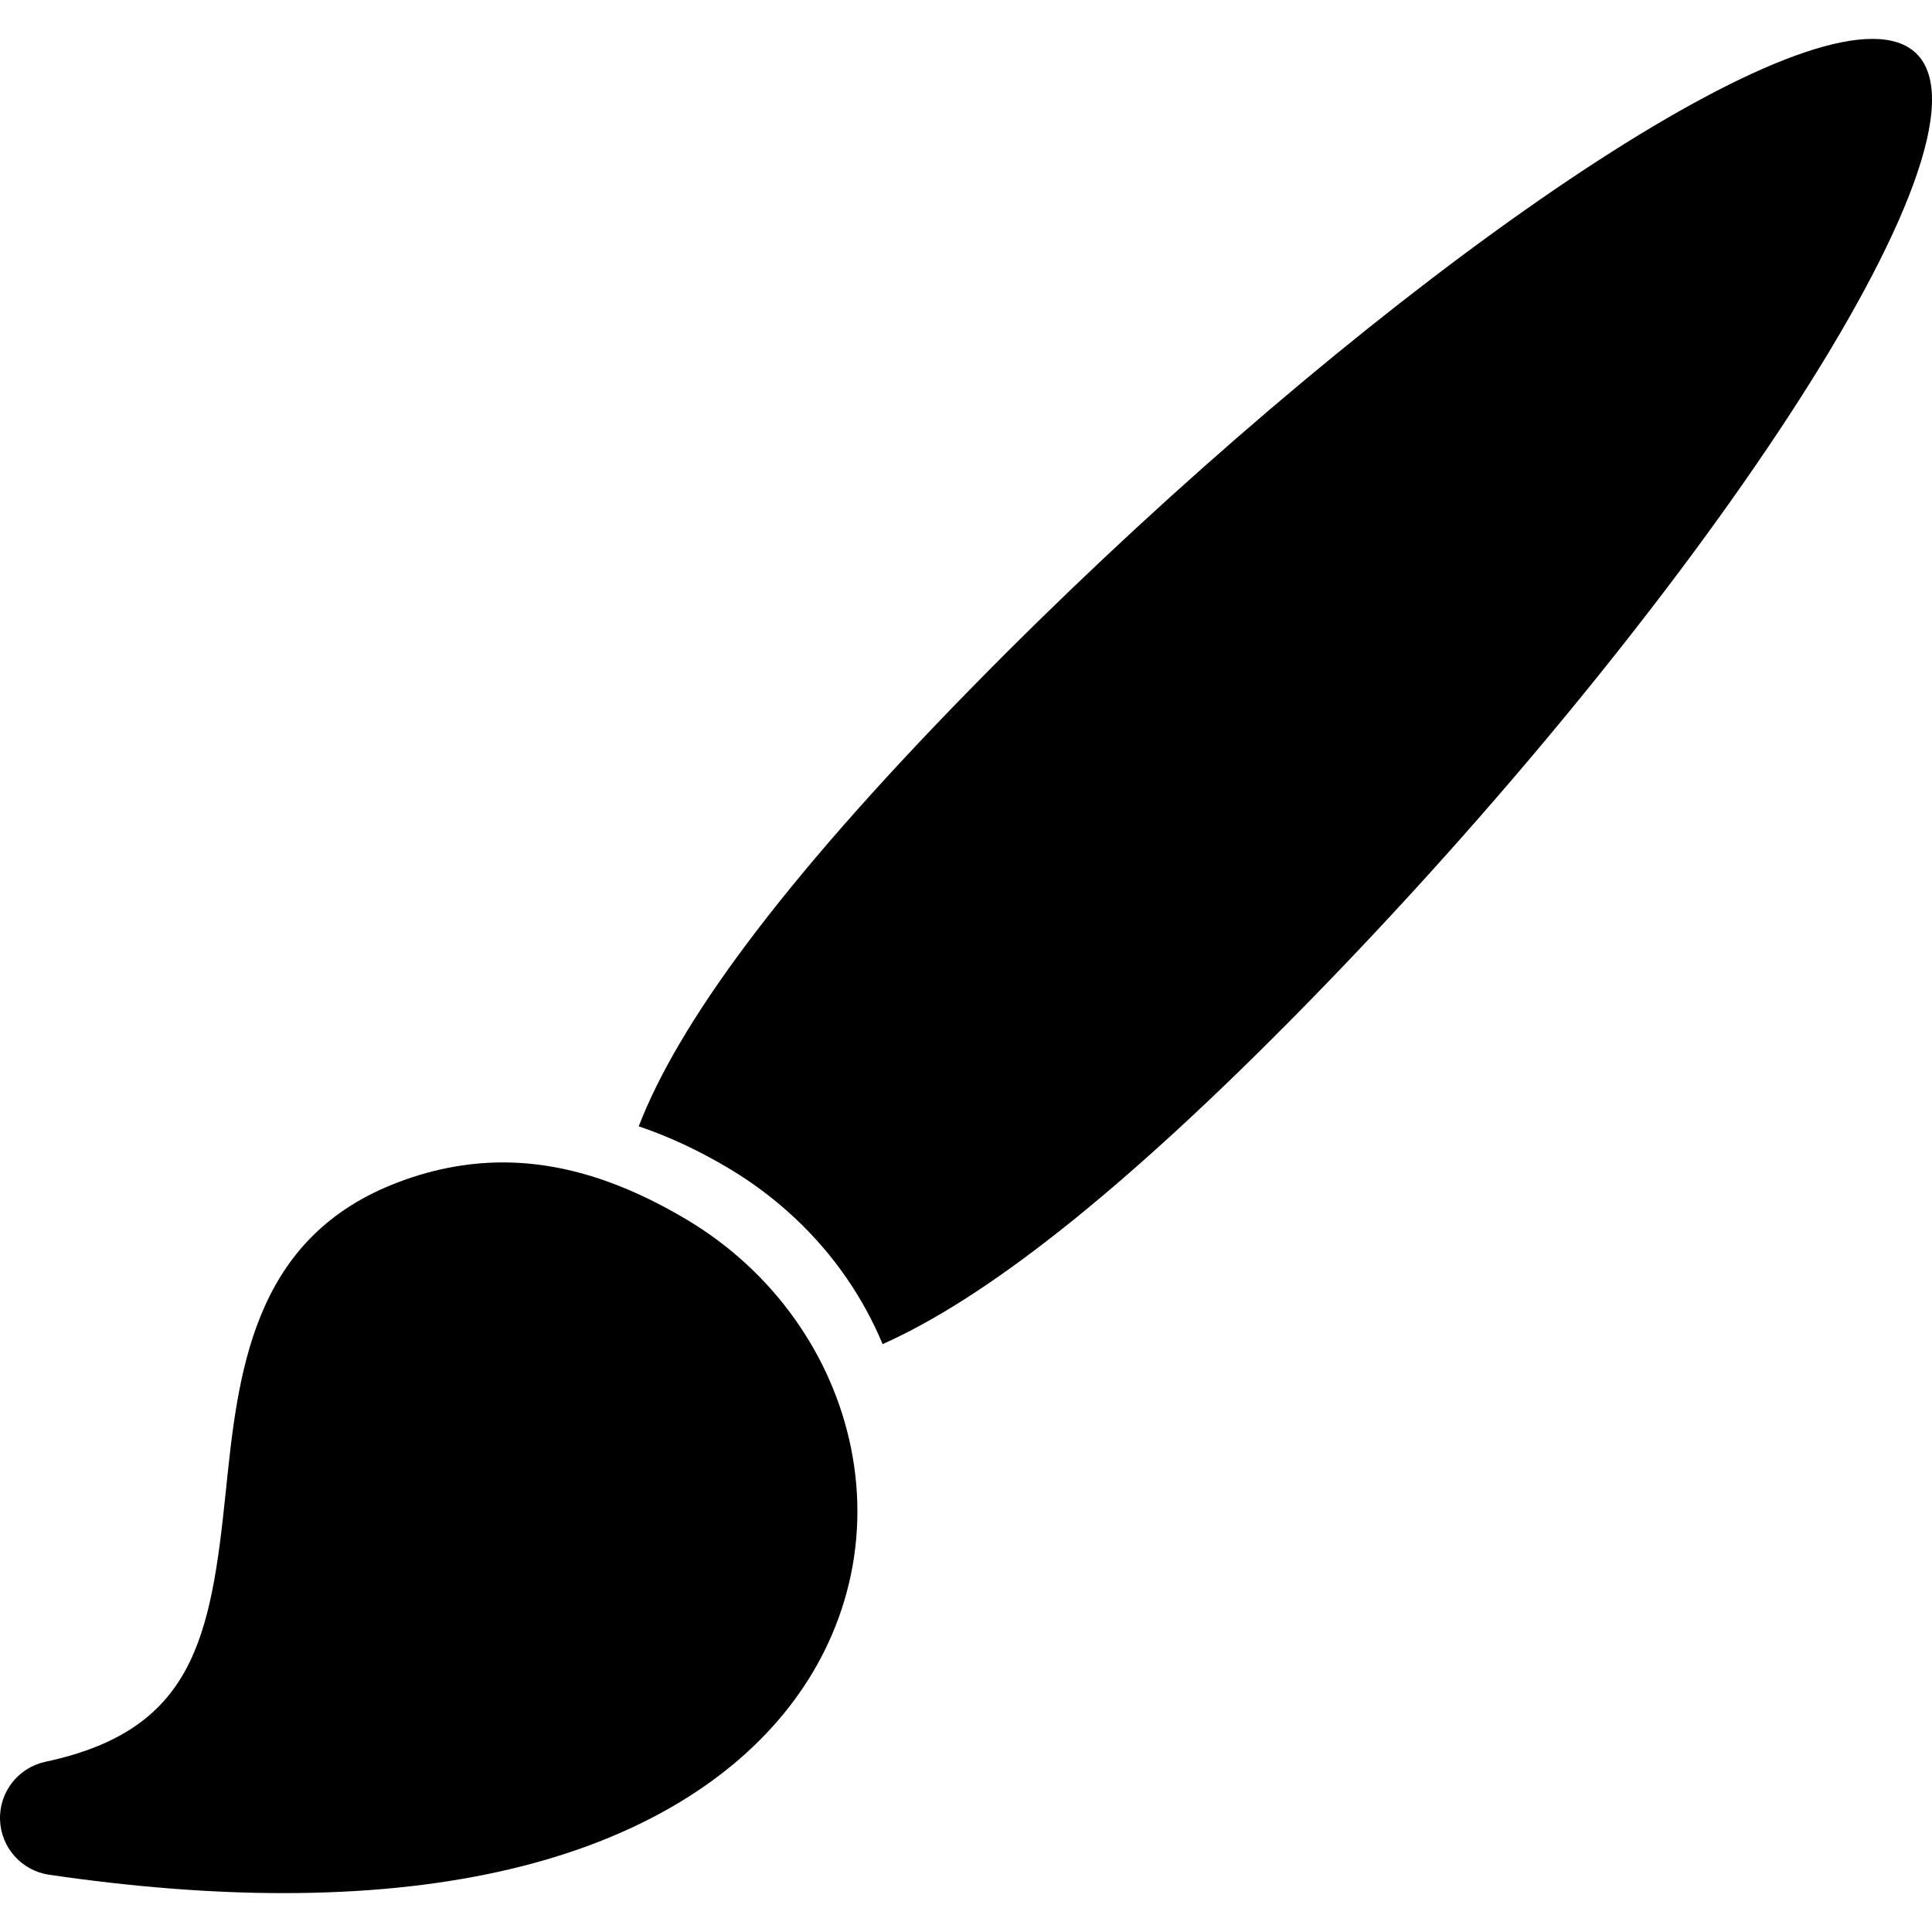
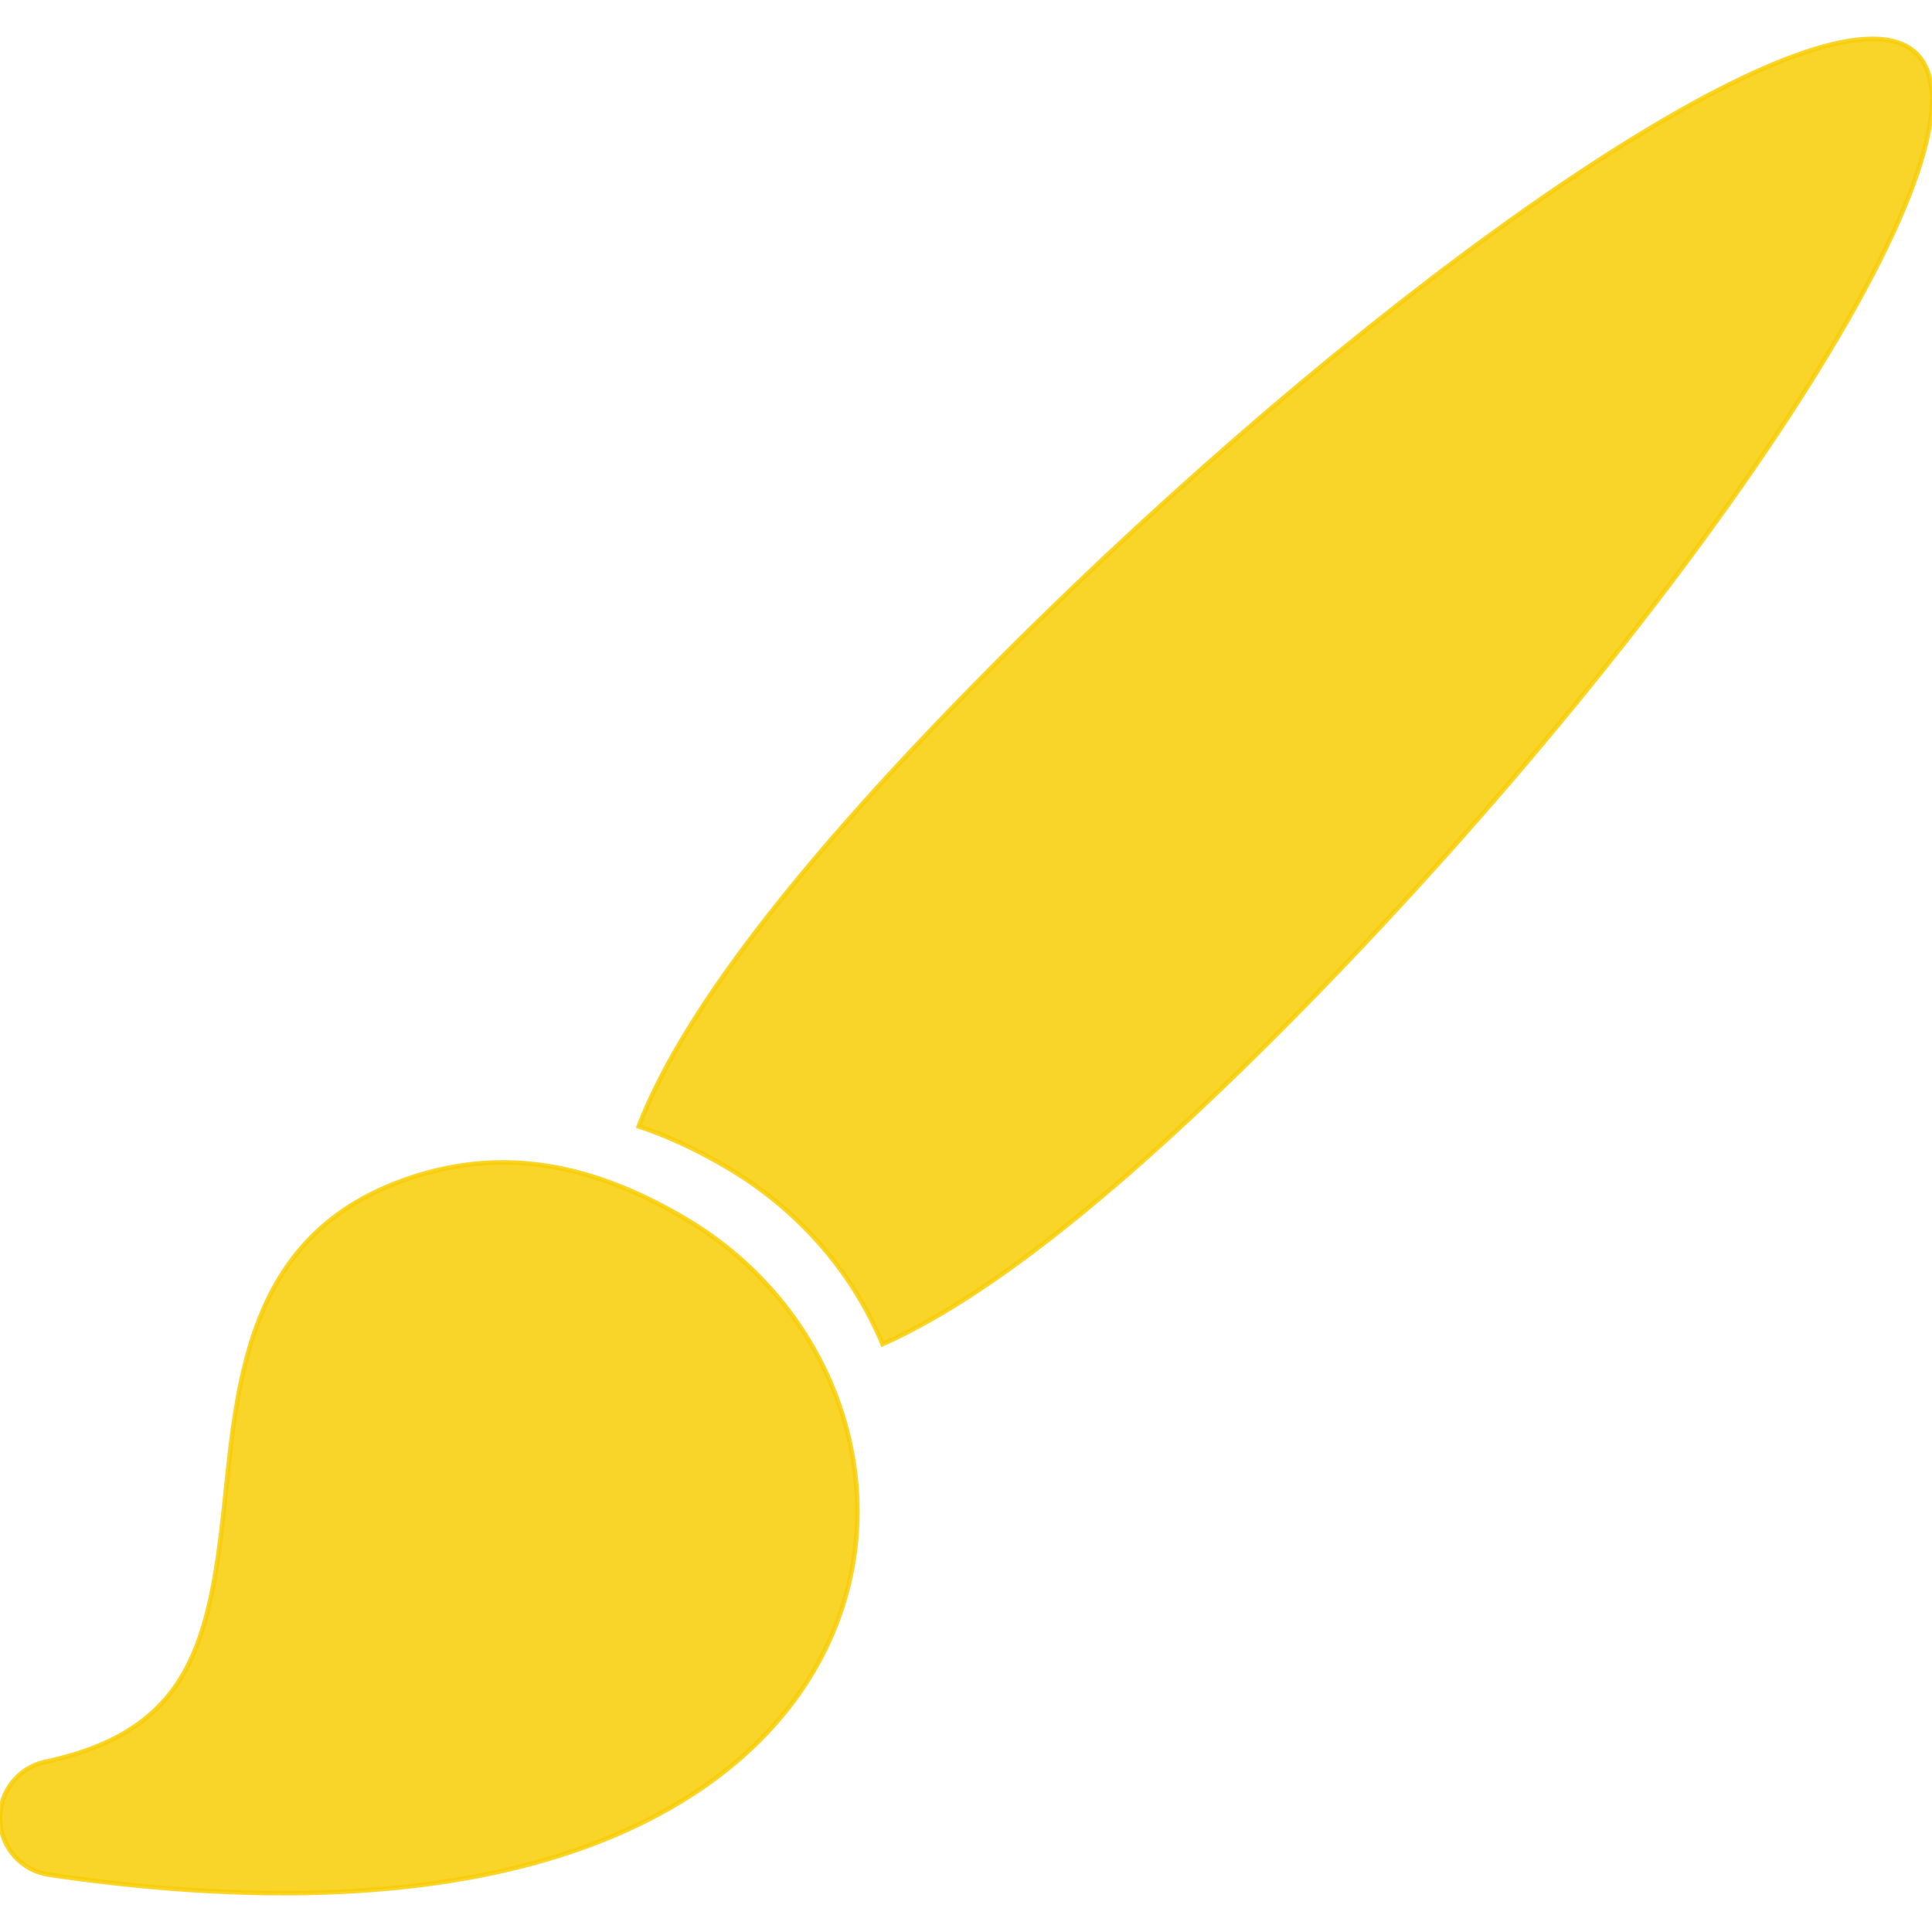
- <svg xmlns="http://www.w3.org/2000/svg" fill="#000000" height="800px" width="800px" version="1.1" id="Capa_1" viewBox="0 0 422.555 422.555" xml:space="preserve">
-   <g>
-     <path d="M419.061,11.643c-2.223-2.127-5.45-3.139-9.544-3.139c-32.927,0-122.005,65.392-196.859,141.77   c-42.696,43.557-64.478,74.066-72.961,96.074c6.455,2.162,13.001,5.199,19.671,9.167c5.219,3.105,10.092,6.77,14.468,10.88   c0.006,0.002,0.008,0.004,0.014,0.006c8.528,8.007,14.971,17.444,19.188,27.578c21.773-9.709,51.271-32.1,92.405-74.059   C369.608,134.048,439.164,30.877,419.061,11.643z" />
-     <path d="M150.175,266.736c-11.455-6.818-22.257-10.794-32.808-12.057c-2.466-0.295-4.918-0.443-7.361-0.443   c-8.065,0-16.189,1.62-24.149,4.817c-30.825,12.389-33.835,41.568-36.491,67.315c-3.306,32.045-6.979,52.036-39.43,58.957   c-5.942,1.268-10.125,6.608-9.93,12.682c0.195,6.074,4.711,11.136,10.723,12.02c18.16,2.67,35.401,4.023,51.246,4.024   c0.004,0,0.007,0,0.011,0c34.558,0,63.052-6.296,84.689-18.712c19.855-11.393,33.144-27.572,38.43-46.788   c2.911-10.582,3.135-21.488,1.005-31.951C182.025,296.534,169.276,278.103,150.175,266.736z" />
+ <svg xmlns="http://www.w3.org/2000/svg" fill="#f8cd06db" height="800px" width="800px" version="1.1" id="Capa_1" viewBox="0 0 422.555 422.555" xml:space="preserve" stroke="#f8cd06db">
+   <g id="SVGRepo_bgCarrier" stroke-width="0" />
+   <g id="SVGRepo_tracerCarrier" stroke-linecap="round" stroke-linejoin="round" />
+   <g id="SVGRepo_iconCarrier">
+     <g>
+       <path d="M419.061,11.643c-2.223-2.127-5.45-3.139-9.544-3.139c-32.927,0-122.005,65.392-196.859,141.77 c-42.696,43.557-64.478,74.066-72.961,96.074c6.455,2.162,13.001,5.199,19.671,9.167c5.219,3.105,10.092,6.77,14.468,10.88 c0.006,0.002,0.008,0.004,0.014,0.006c8.528,8.007,14.971,17.444,19.188,27.578c21.773-9.709,51.271-32.1,92.405-74.059 C369.608,134.048,439.164,30.877,419.061,11.643z" />
+       <path d="M150.175,266.736c-11.455-6.818-22.257-10.794-32.808-12.057c-2.466-0.295-4.918-0.443-7.361-0.443 c-8.065,0-16.189,1.62-24.149,4.817c-30.825,12.389-33.835,41.568-36.491,67.315c-3.306,32.045-6.979,52.036-39.43,58.957 c-5.942,1.268-10.125,6.608-9.93,12.682c0.195,6.074,4.711,11.136,10.723,12.02c18.16,2.67,35.401,4.023,51.246,4.024 c0.004,0,0.007,0,0.011,0c34.558,0,63.052-6.296,84.689-18.712c19.855-11.393,33.144-27.572,38.43-46.788 c2.911-10.582,3.135-21.488,1.005-31.951C182.025,296.534,169.276,278.103,150.175,266.736z" />
+     </g>
  </g>
</svg>
